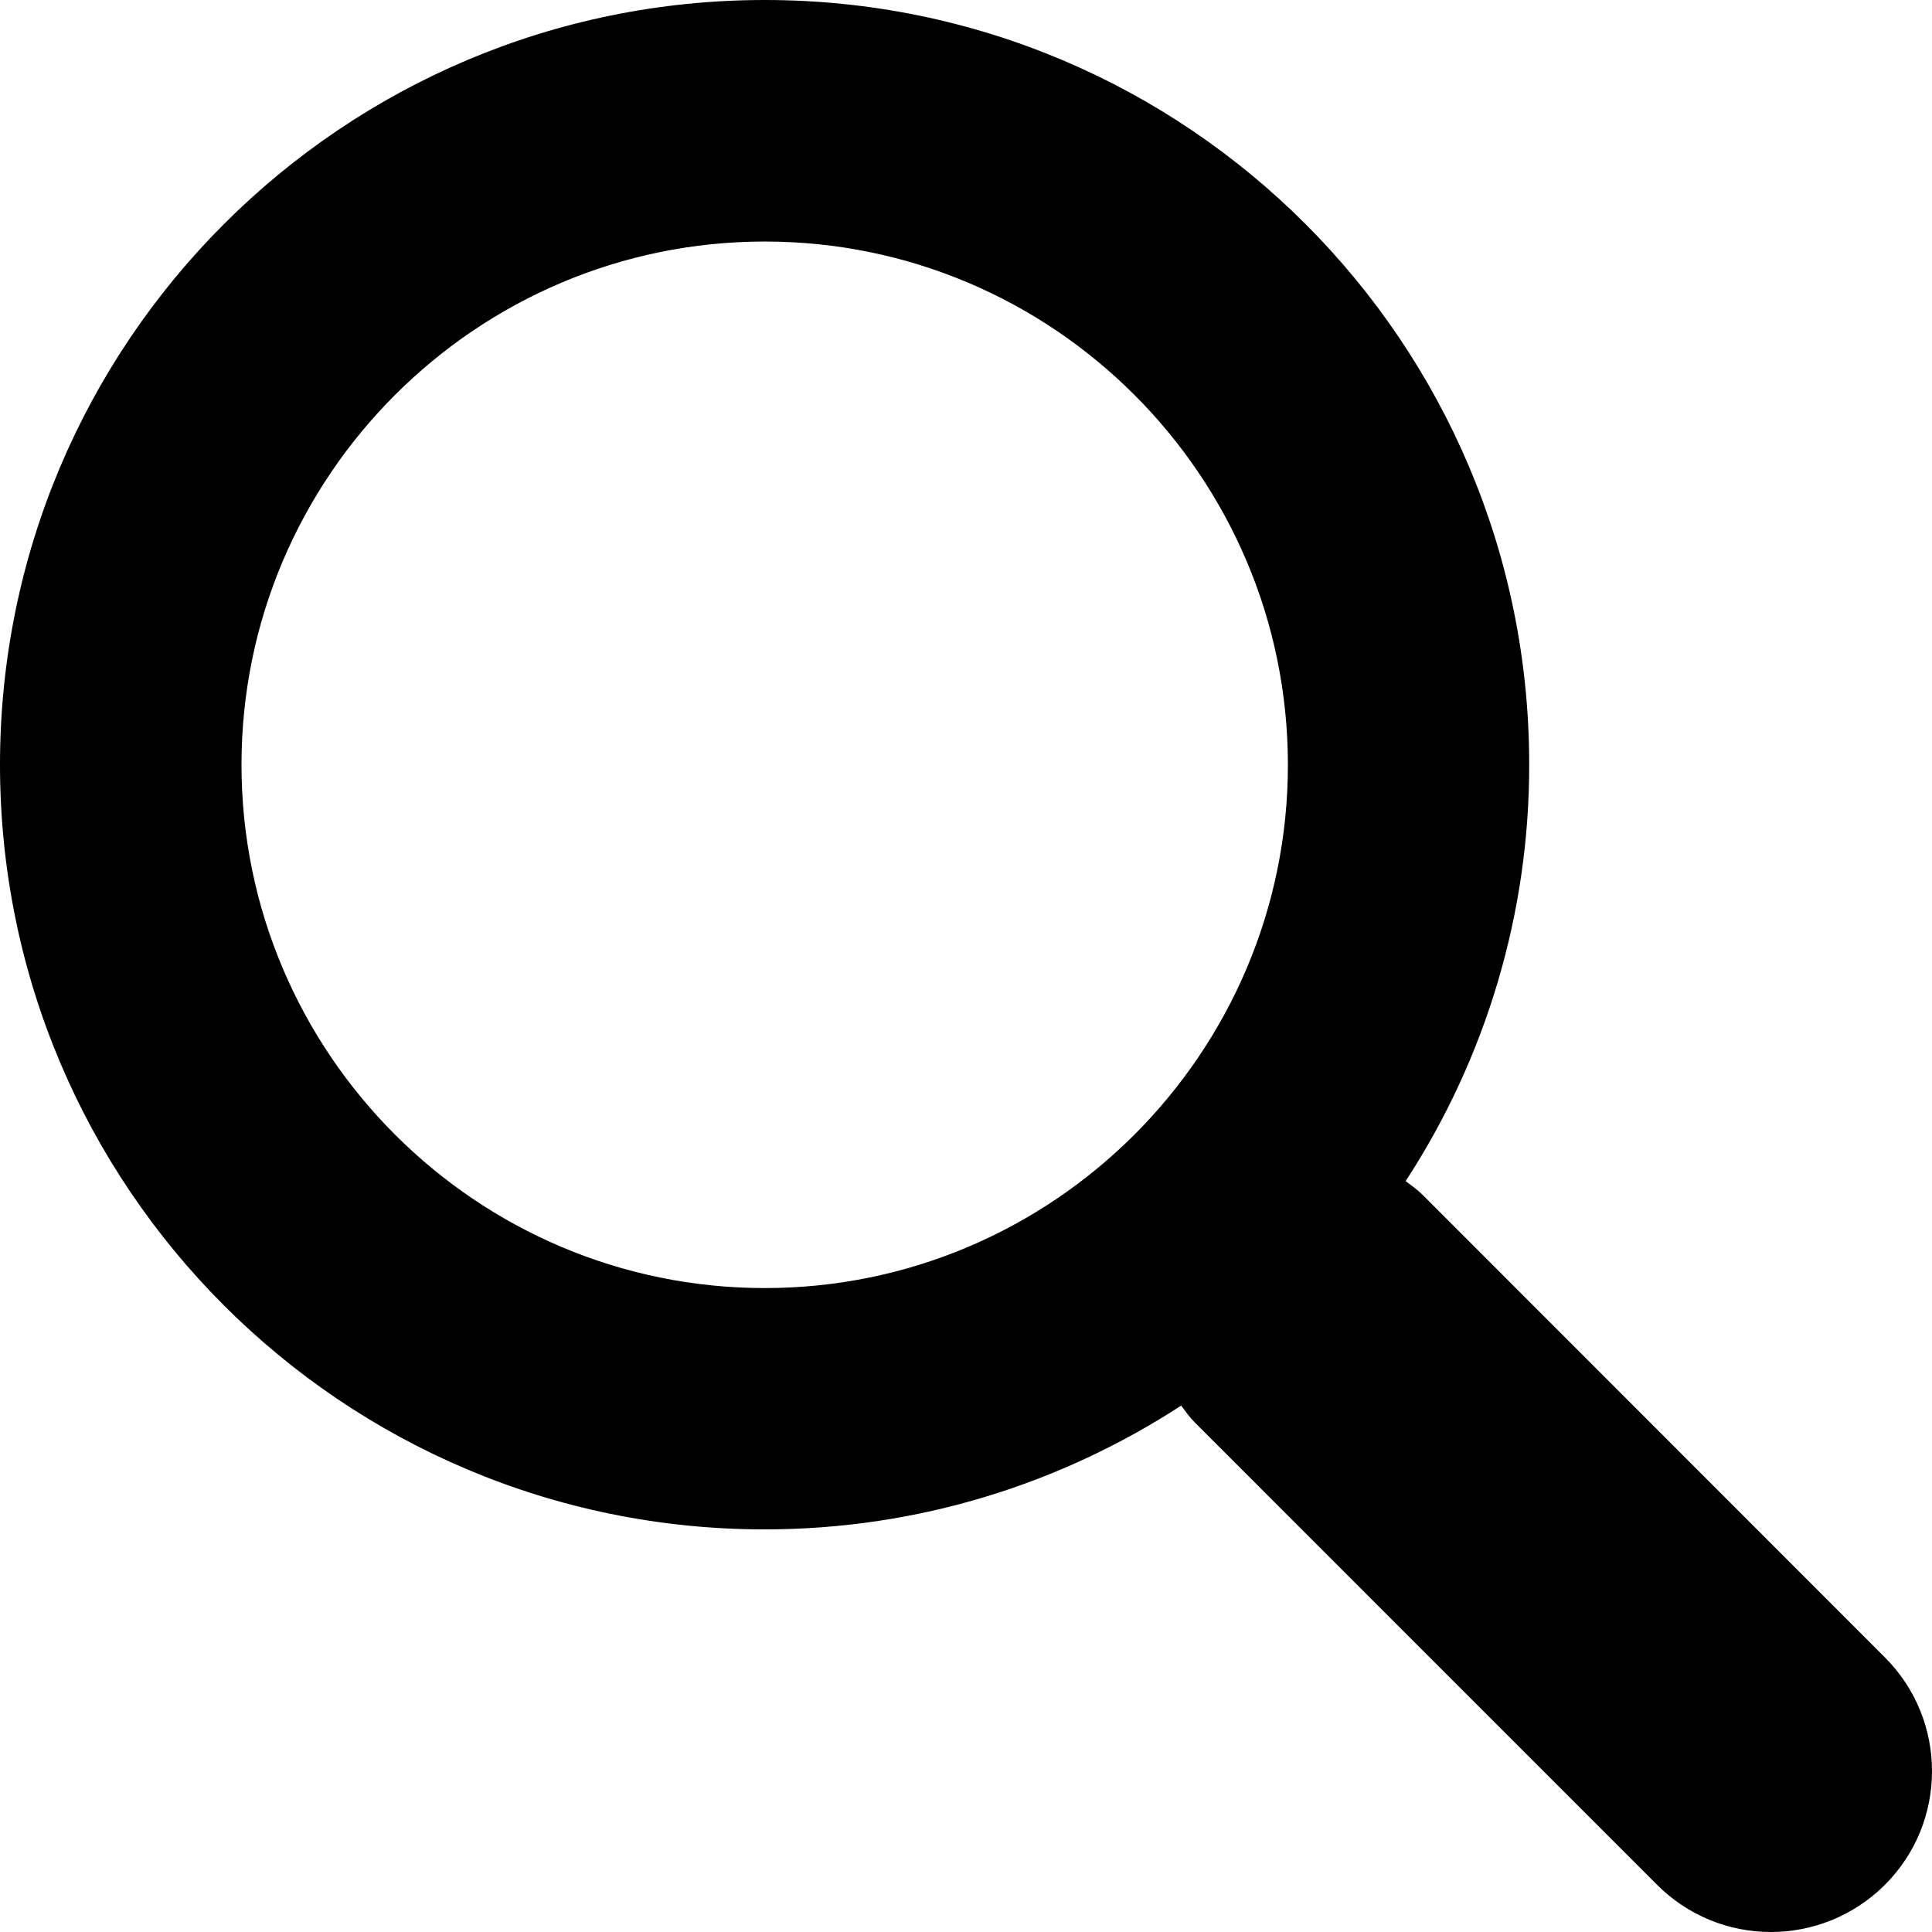
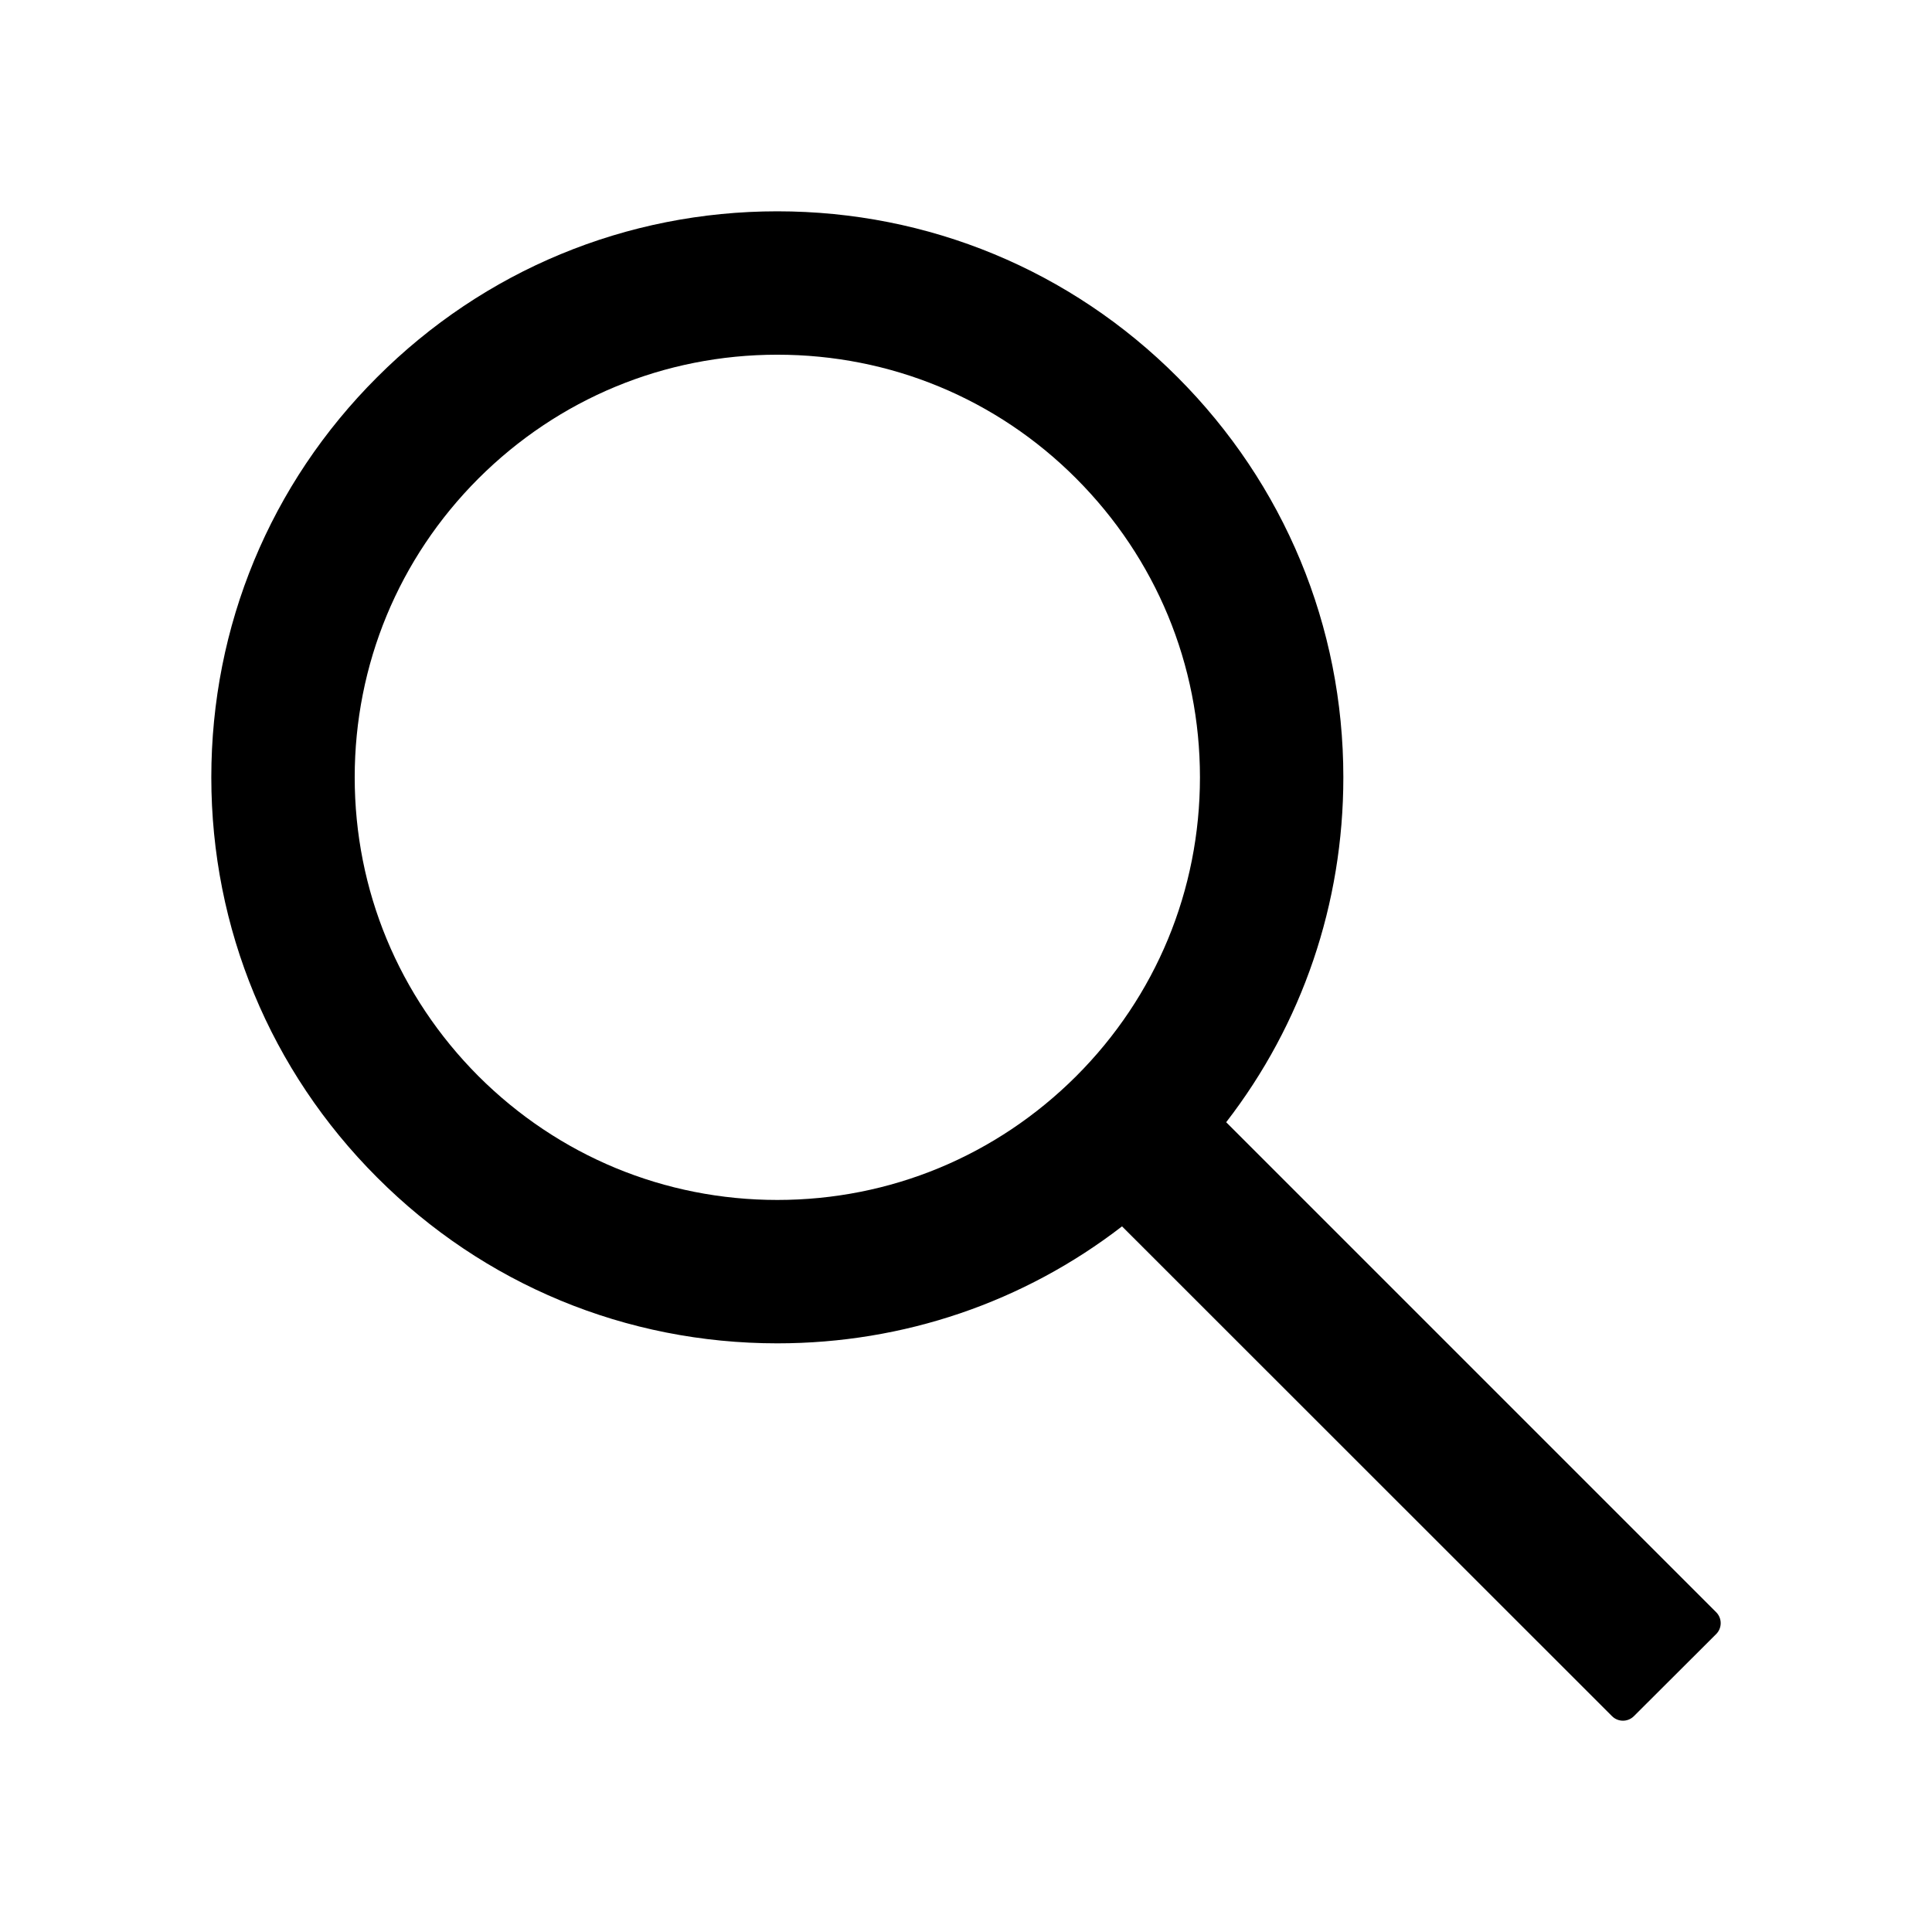
- <svg xmlns="http://www.w3.org/2000/svg" width="128" height="128">
-   <path d="M124.884 109.812L94.256 79.166c-.357-.357-.757-.629-1.129-.914a50.366 50.366 0 0 0 8.186-27.59C101.327 22.689 78.656 0 50.67 0 22.685 0 0 22.688 0 50.663c0 27.989 22.685 50.663 50.656 50.663 10.186 0 19.643-3.03 27.6-8.201.286.385.557.771.9 1.114l30.628 30.632a10.633 10.633 0 0 0 7.543 3.129c2.728 0 5.457-1.043 7.543-3.115 4.171-4.157 4.171-10.915.014-15.073M50.671 85.338C31.557 85.338 16 69.78 16 50.663c0-19.102 15.557-34.661 34.67-34.661 19.115 0 34.657 15.559 34.657 34.675 0 19.102-15.557 34.661-34.656 34.661" />
+ <svg viewBox="0 0 1024 1024" focusable="false" data-icon="search" width="1em" height="1em" fill="currentColor" aria-hidden="true">
+   <path d="M909.6 854.5L649.9 594.8C690.2 542.7 712 479 712 412c0-80.2-31.3-155.4-87.9-212.1-56.6-56.7-132-87.9-212.1-87.9s-155.5 31.3-212.1 87.9C143.2 256.5 112 331.8 112 412c0 80.1 31.3 155.5 87.9 212.1C256.5 680.8 331.8 712 412 712c67 0 130.6-21.8 182.7-62l259.7 259.6a8.2 8.2 0 0011.6 0l43.6-43.5a8.2 8.2 0 000-11.6zM570.4 570.4C528 612.7 471.8 636 412 636s-116-23.3-158.4-65.6C211.3 528 188 471.8 188 412s23.3-116.1 65.6-158.4C296 211.3 352.2 188 412 188s116.1 23.2 158.4 65.6S636 352.2 636 412s-23.3 116.1-65.6 158.4z" />
</svg>
